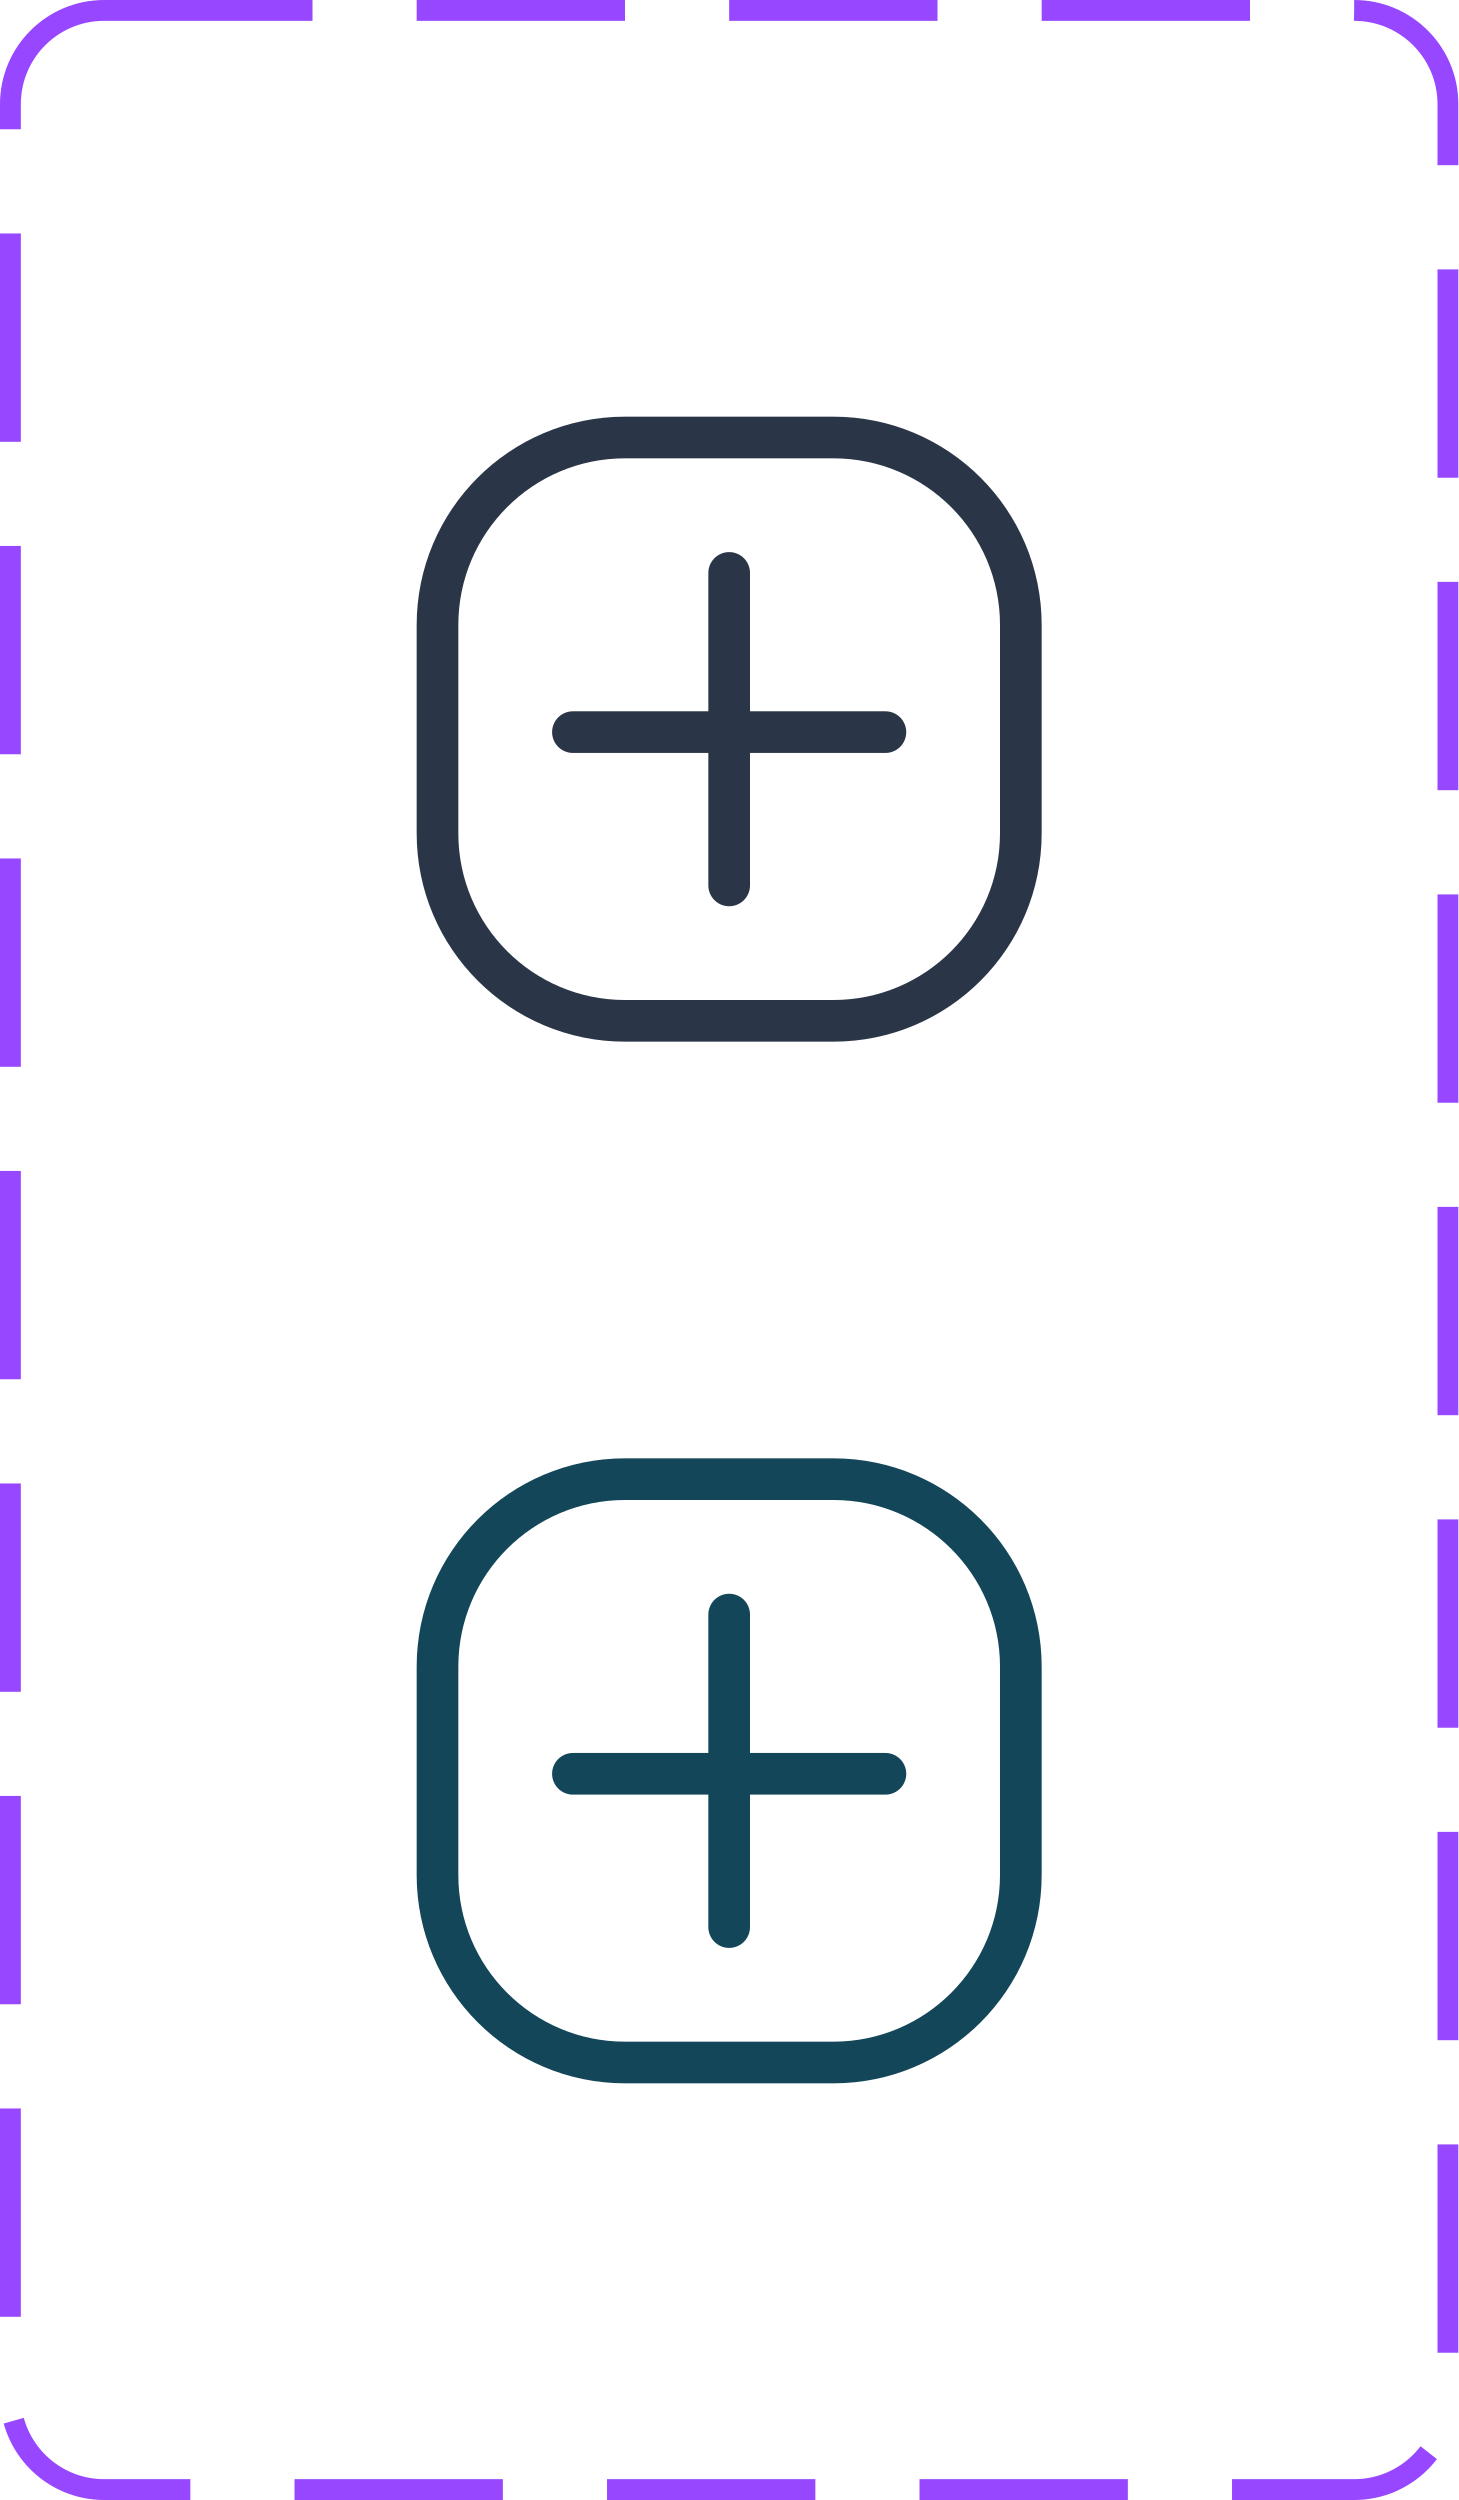
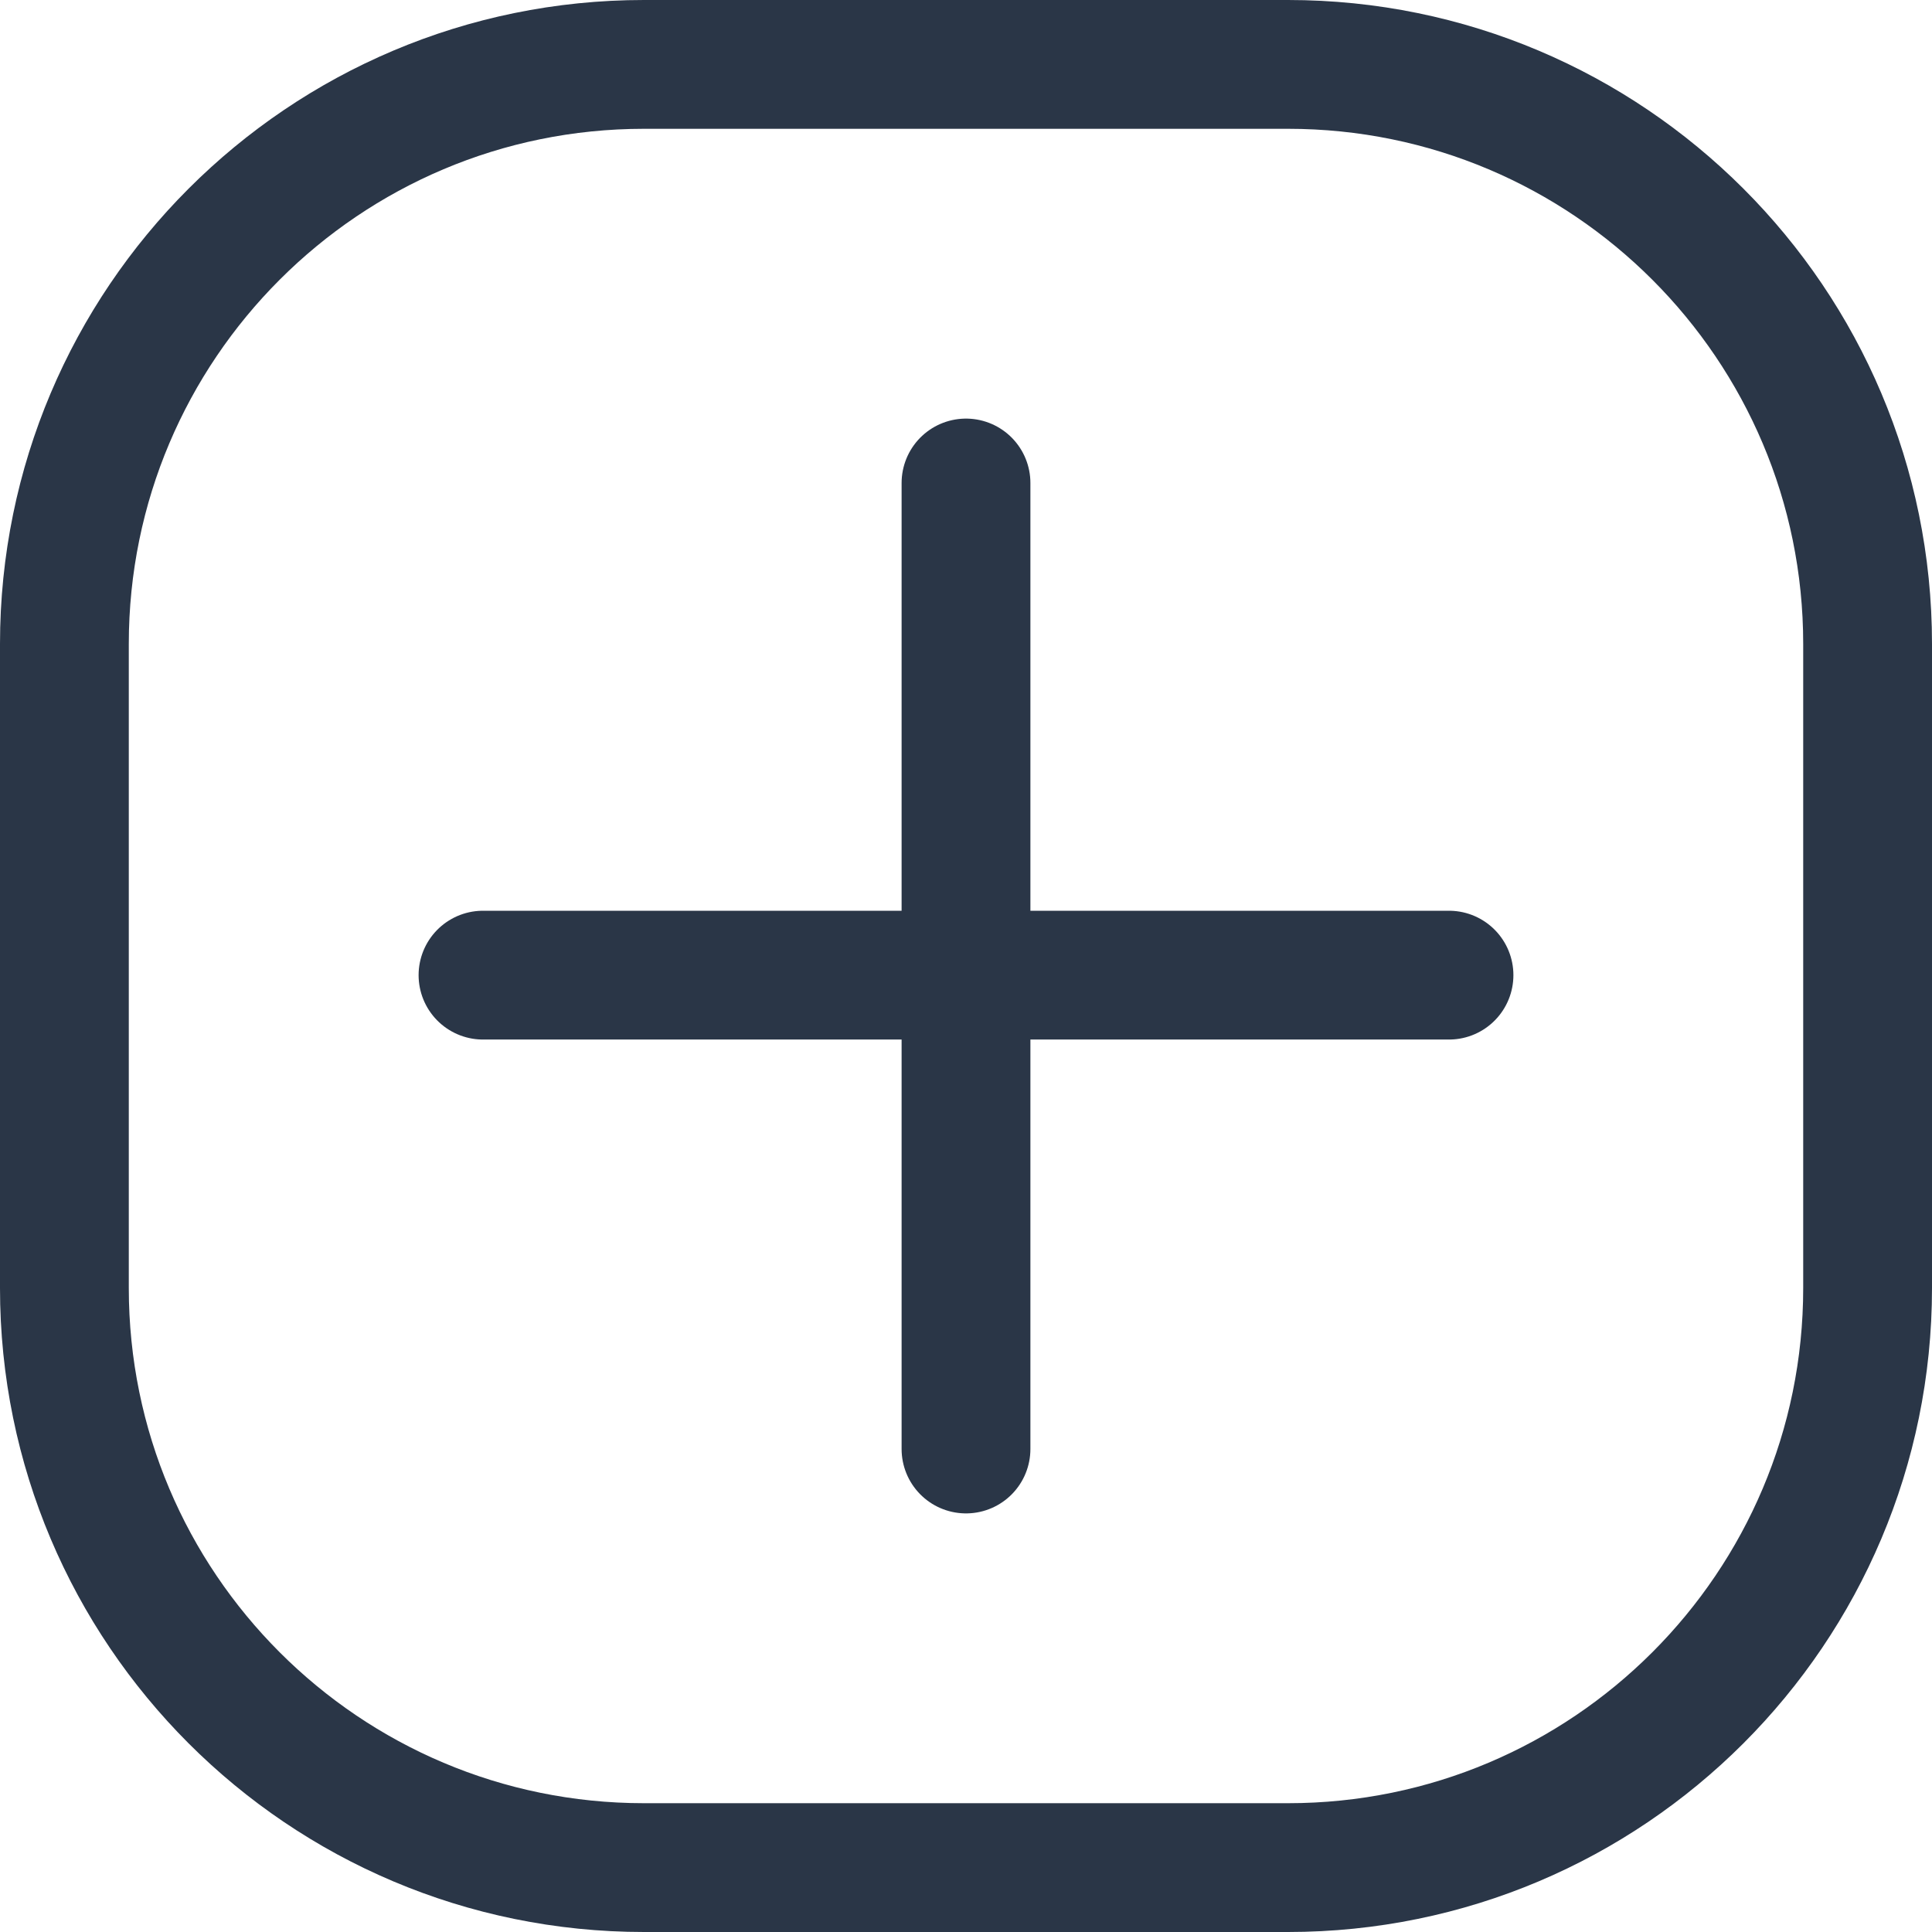
- <svg xmlns="http://www.w3.org/2000/svg" width="70" height="120" viewBox="0 0 70 120" fill="none">
-   <rect x="0.5" y="0.5" width="69" height="119" rx="4.5" stroke="#9747FF" stroke-dasharray="10 5" />
+ <svg xmlns="http://www.w3.org/2000/svg" width="30" height="30" viewBox="20 20 30 30" fill="none">
  <rect x="21" y="21" width="28" height="28" rx="9" stroke="#2A3647" stroke-width="2" />
  <path d="M35 27.5V42.5" stroke-width="2" stroke-linecap="round" stroke="#2A3647" />
  <path d="M42.5 35.142L27.5 35.142" stroke-width="2" stroke-linecap="round" stroke="#2A3647" />
-   <rect x="21" y="71" width="28" height="28" rx="9" stroke="#124658" stroke-width="2" />
-   <path d="M35 77.5V92.5" stroke-width="2" stroke-linecap="round" stroke="#124658" />
-   <path d="M42.5 85.142L27.5 85.142" stroke-width="2" stroke-linecap="round" stroke="#124658" />
</svg>
